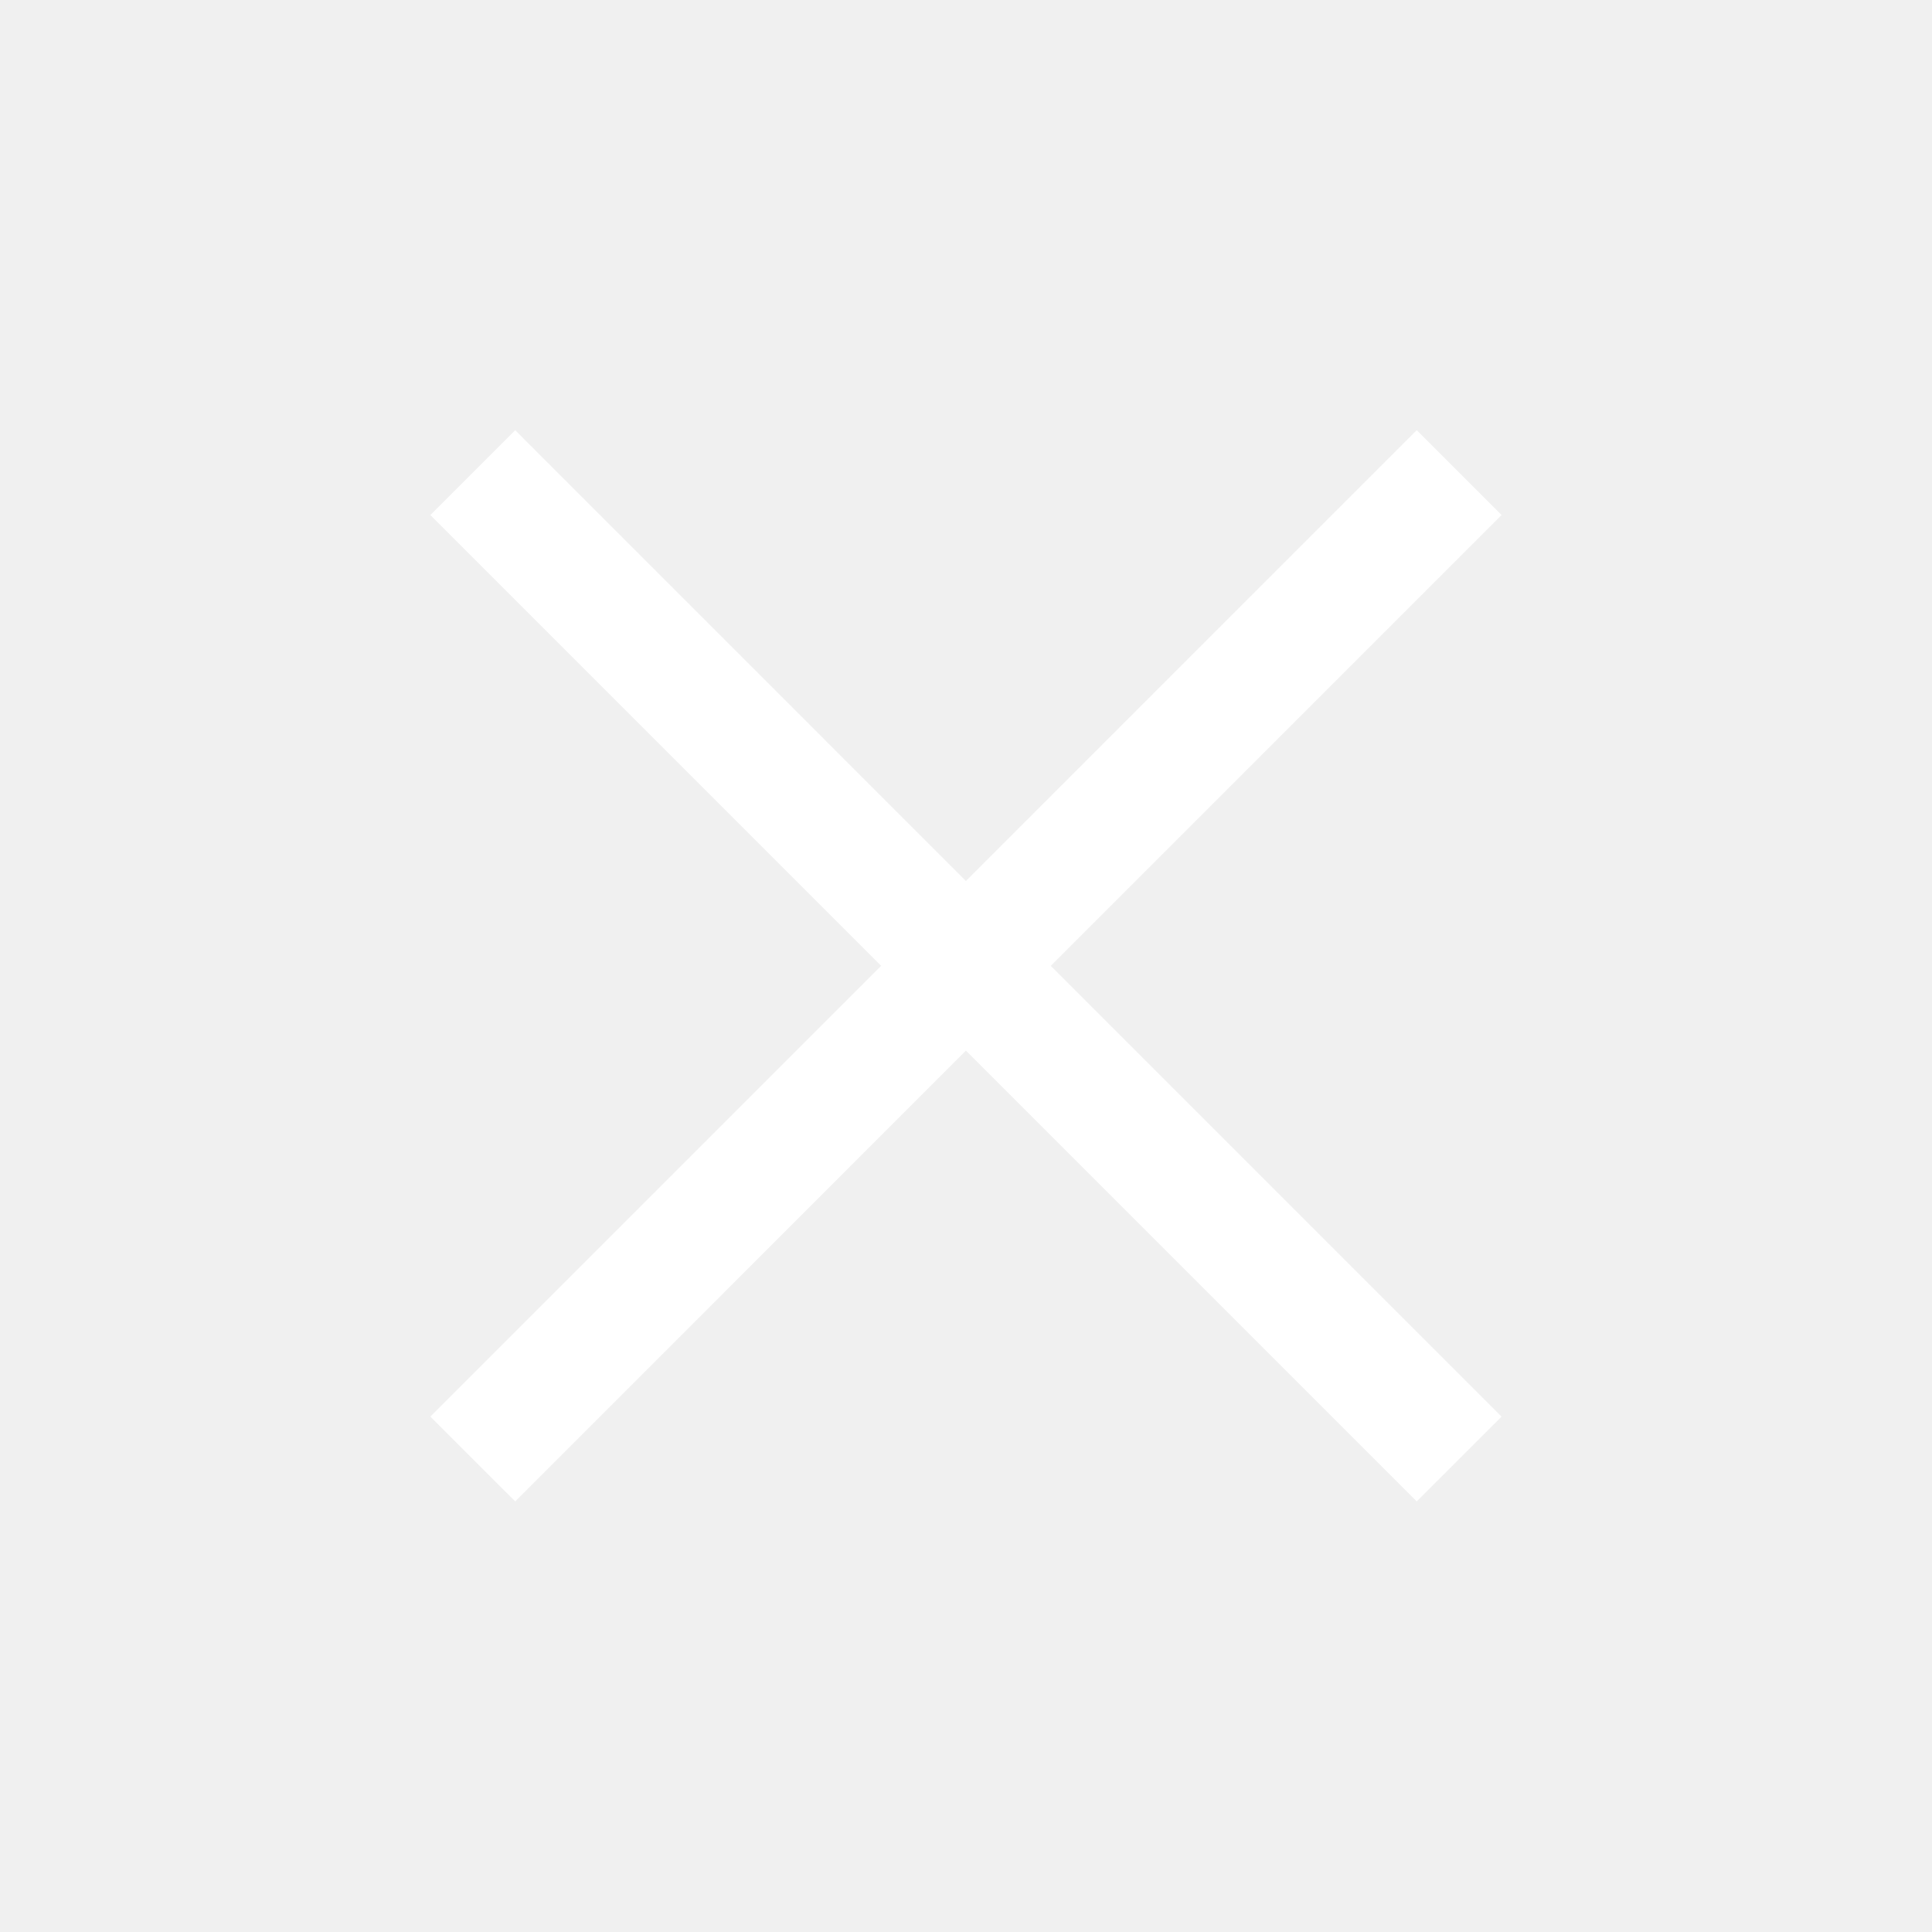
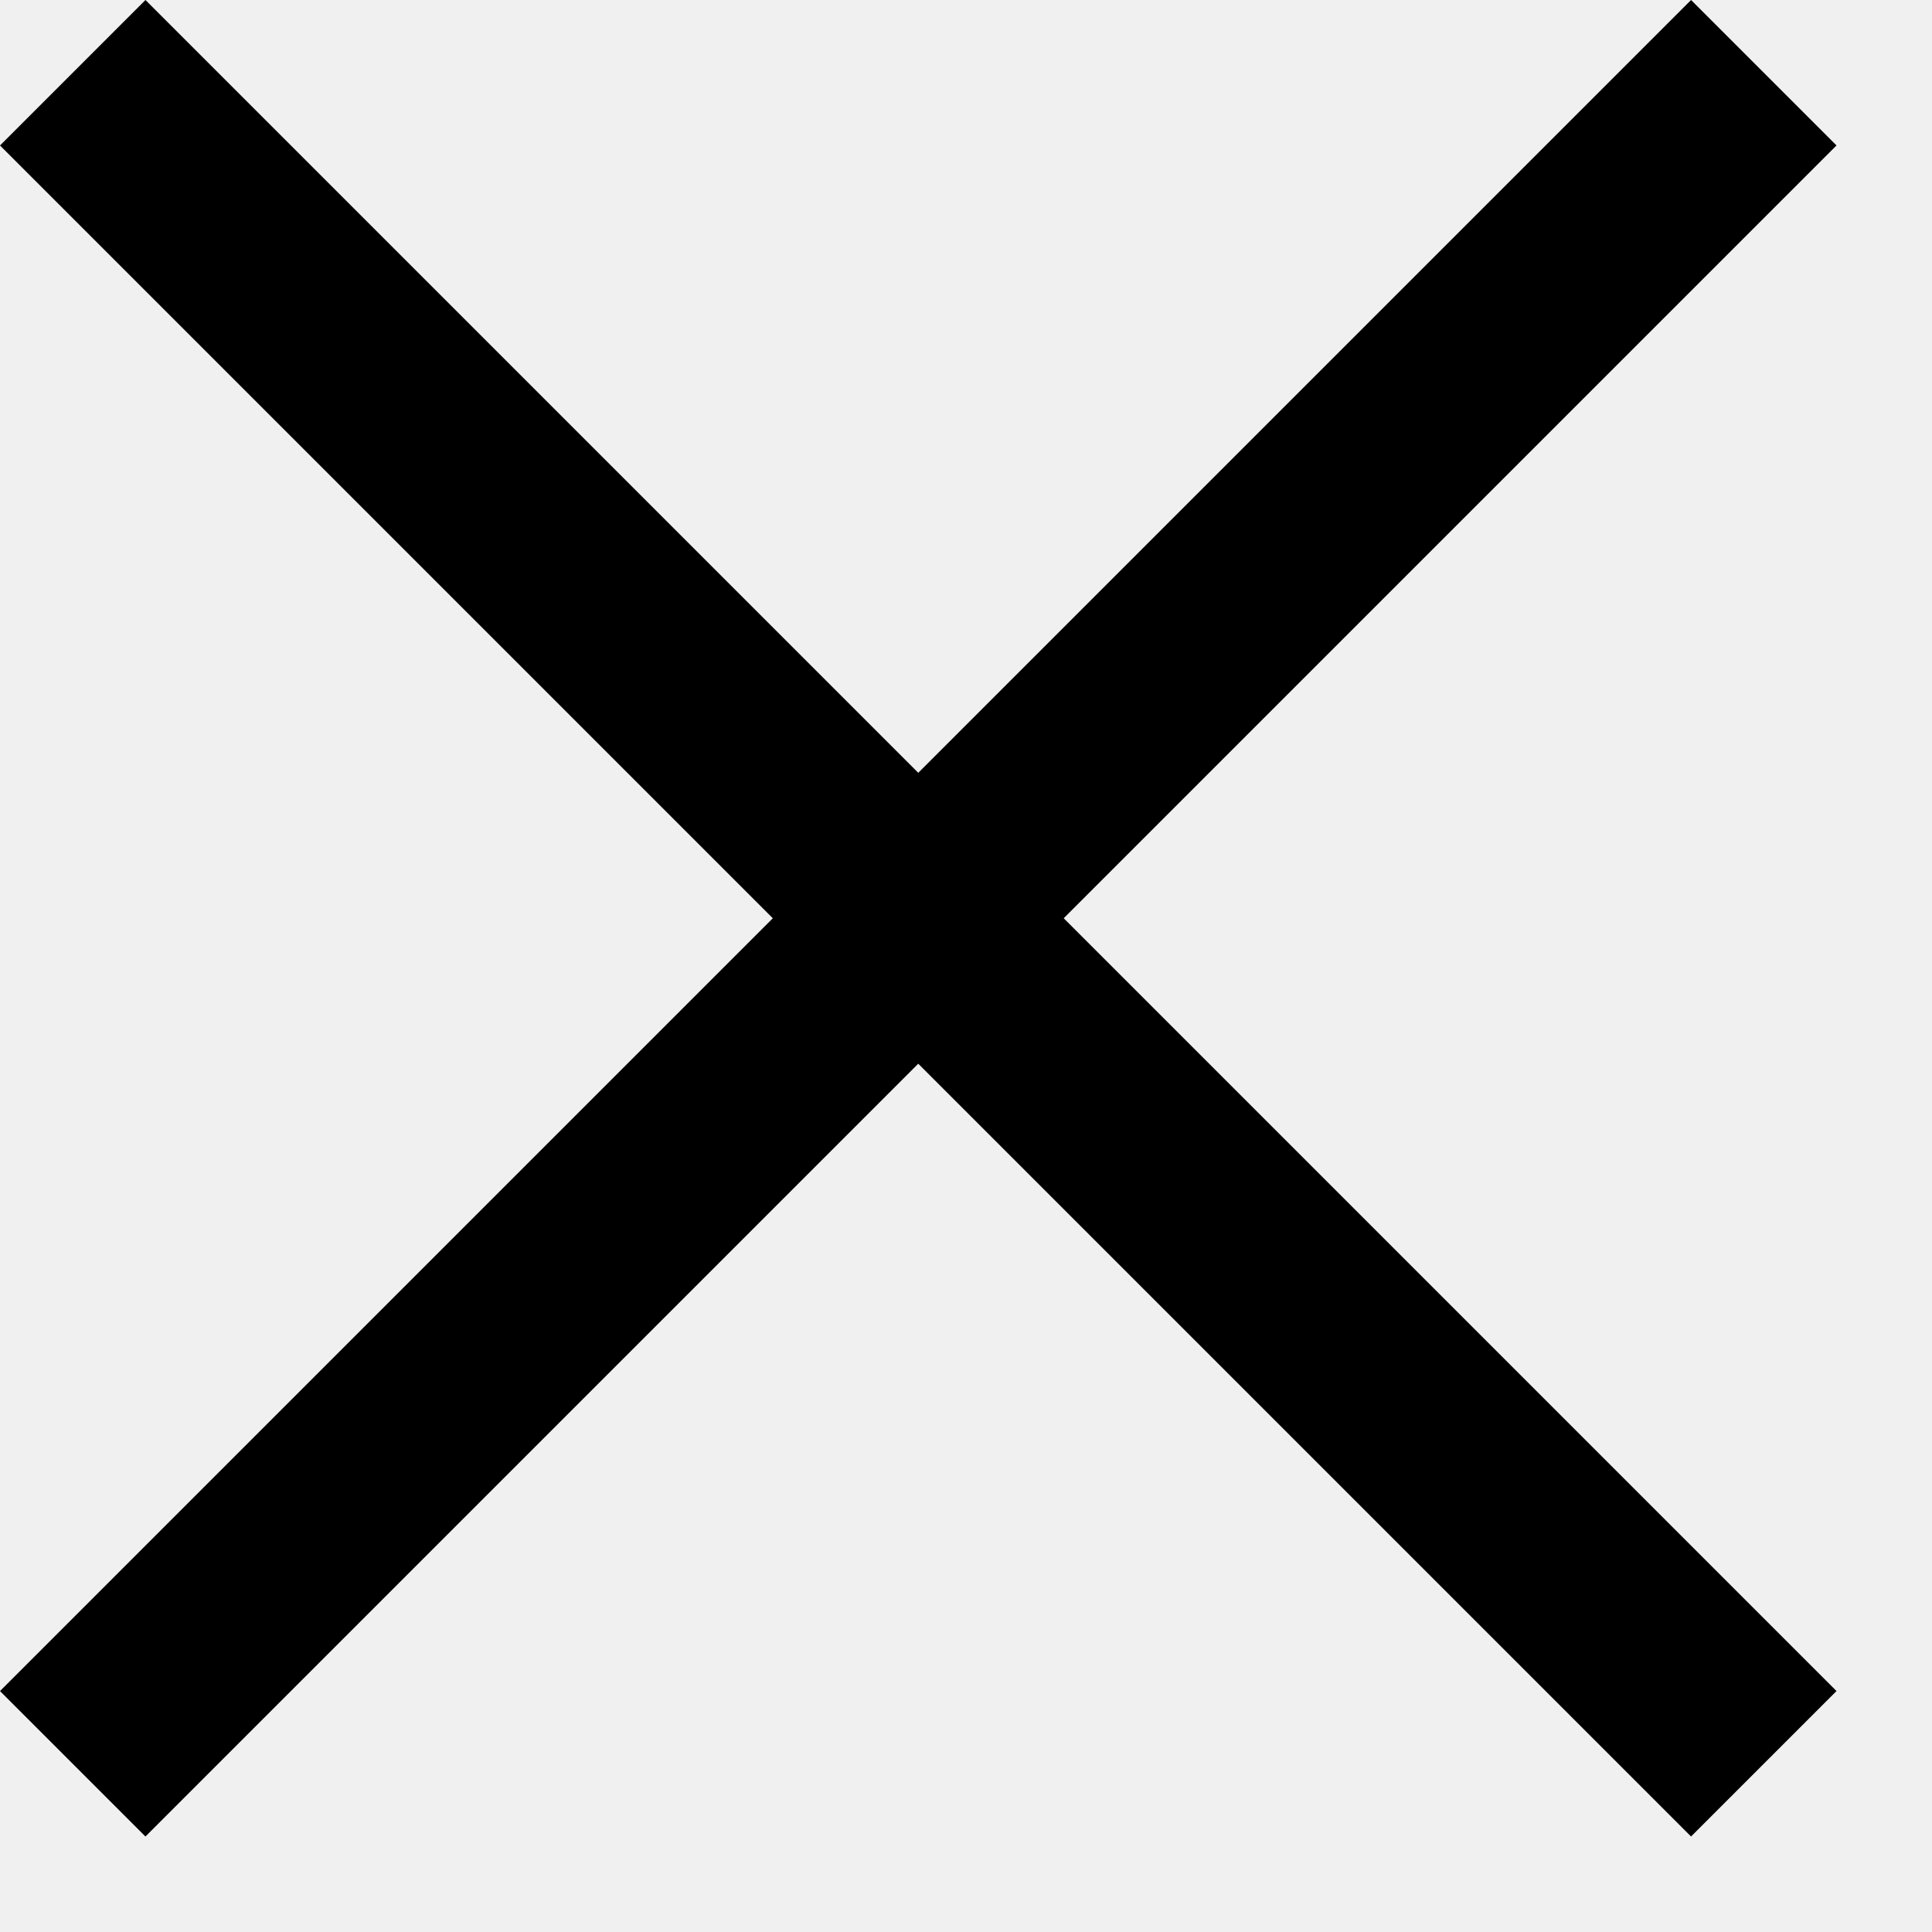
- <svg xmlns="http://www.w3.org/2000/svg" width="24" height="24" viewBox="0 0 24 24" fill="none">
-   <path d="M6.4 18.651L5.346 17.598L10.946 11.998L5.346 6.398L6.4 5.344L11.999 10.944L17.599 5.344L18.653 6.398L13.053 11.998L18.653 17.598L17.599 18.651L11.999 13.051L6.4 18.651Z" fill="white" />
+ <svg xmlns="http://www.w3.org/2000/svg" viewBox="0 0 14 14" fill="none">
+   <path d="M1.054 13.308L0 12.254L5.6 6.654L0 1.054L1.054 0L6.654 5.6L12.254 0L13.308 1.054L7.708 6.654L13.308 12.254L12.254 13.308L6.654 7.708L1.054 13.308Z" fill="currentColor" />
</svg>
